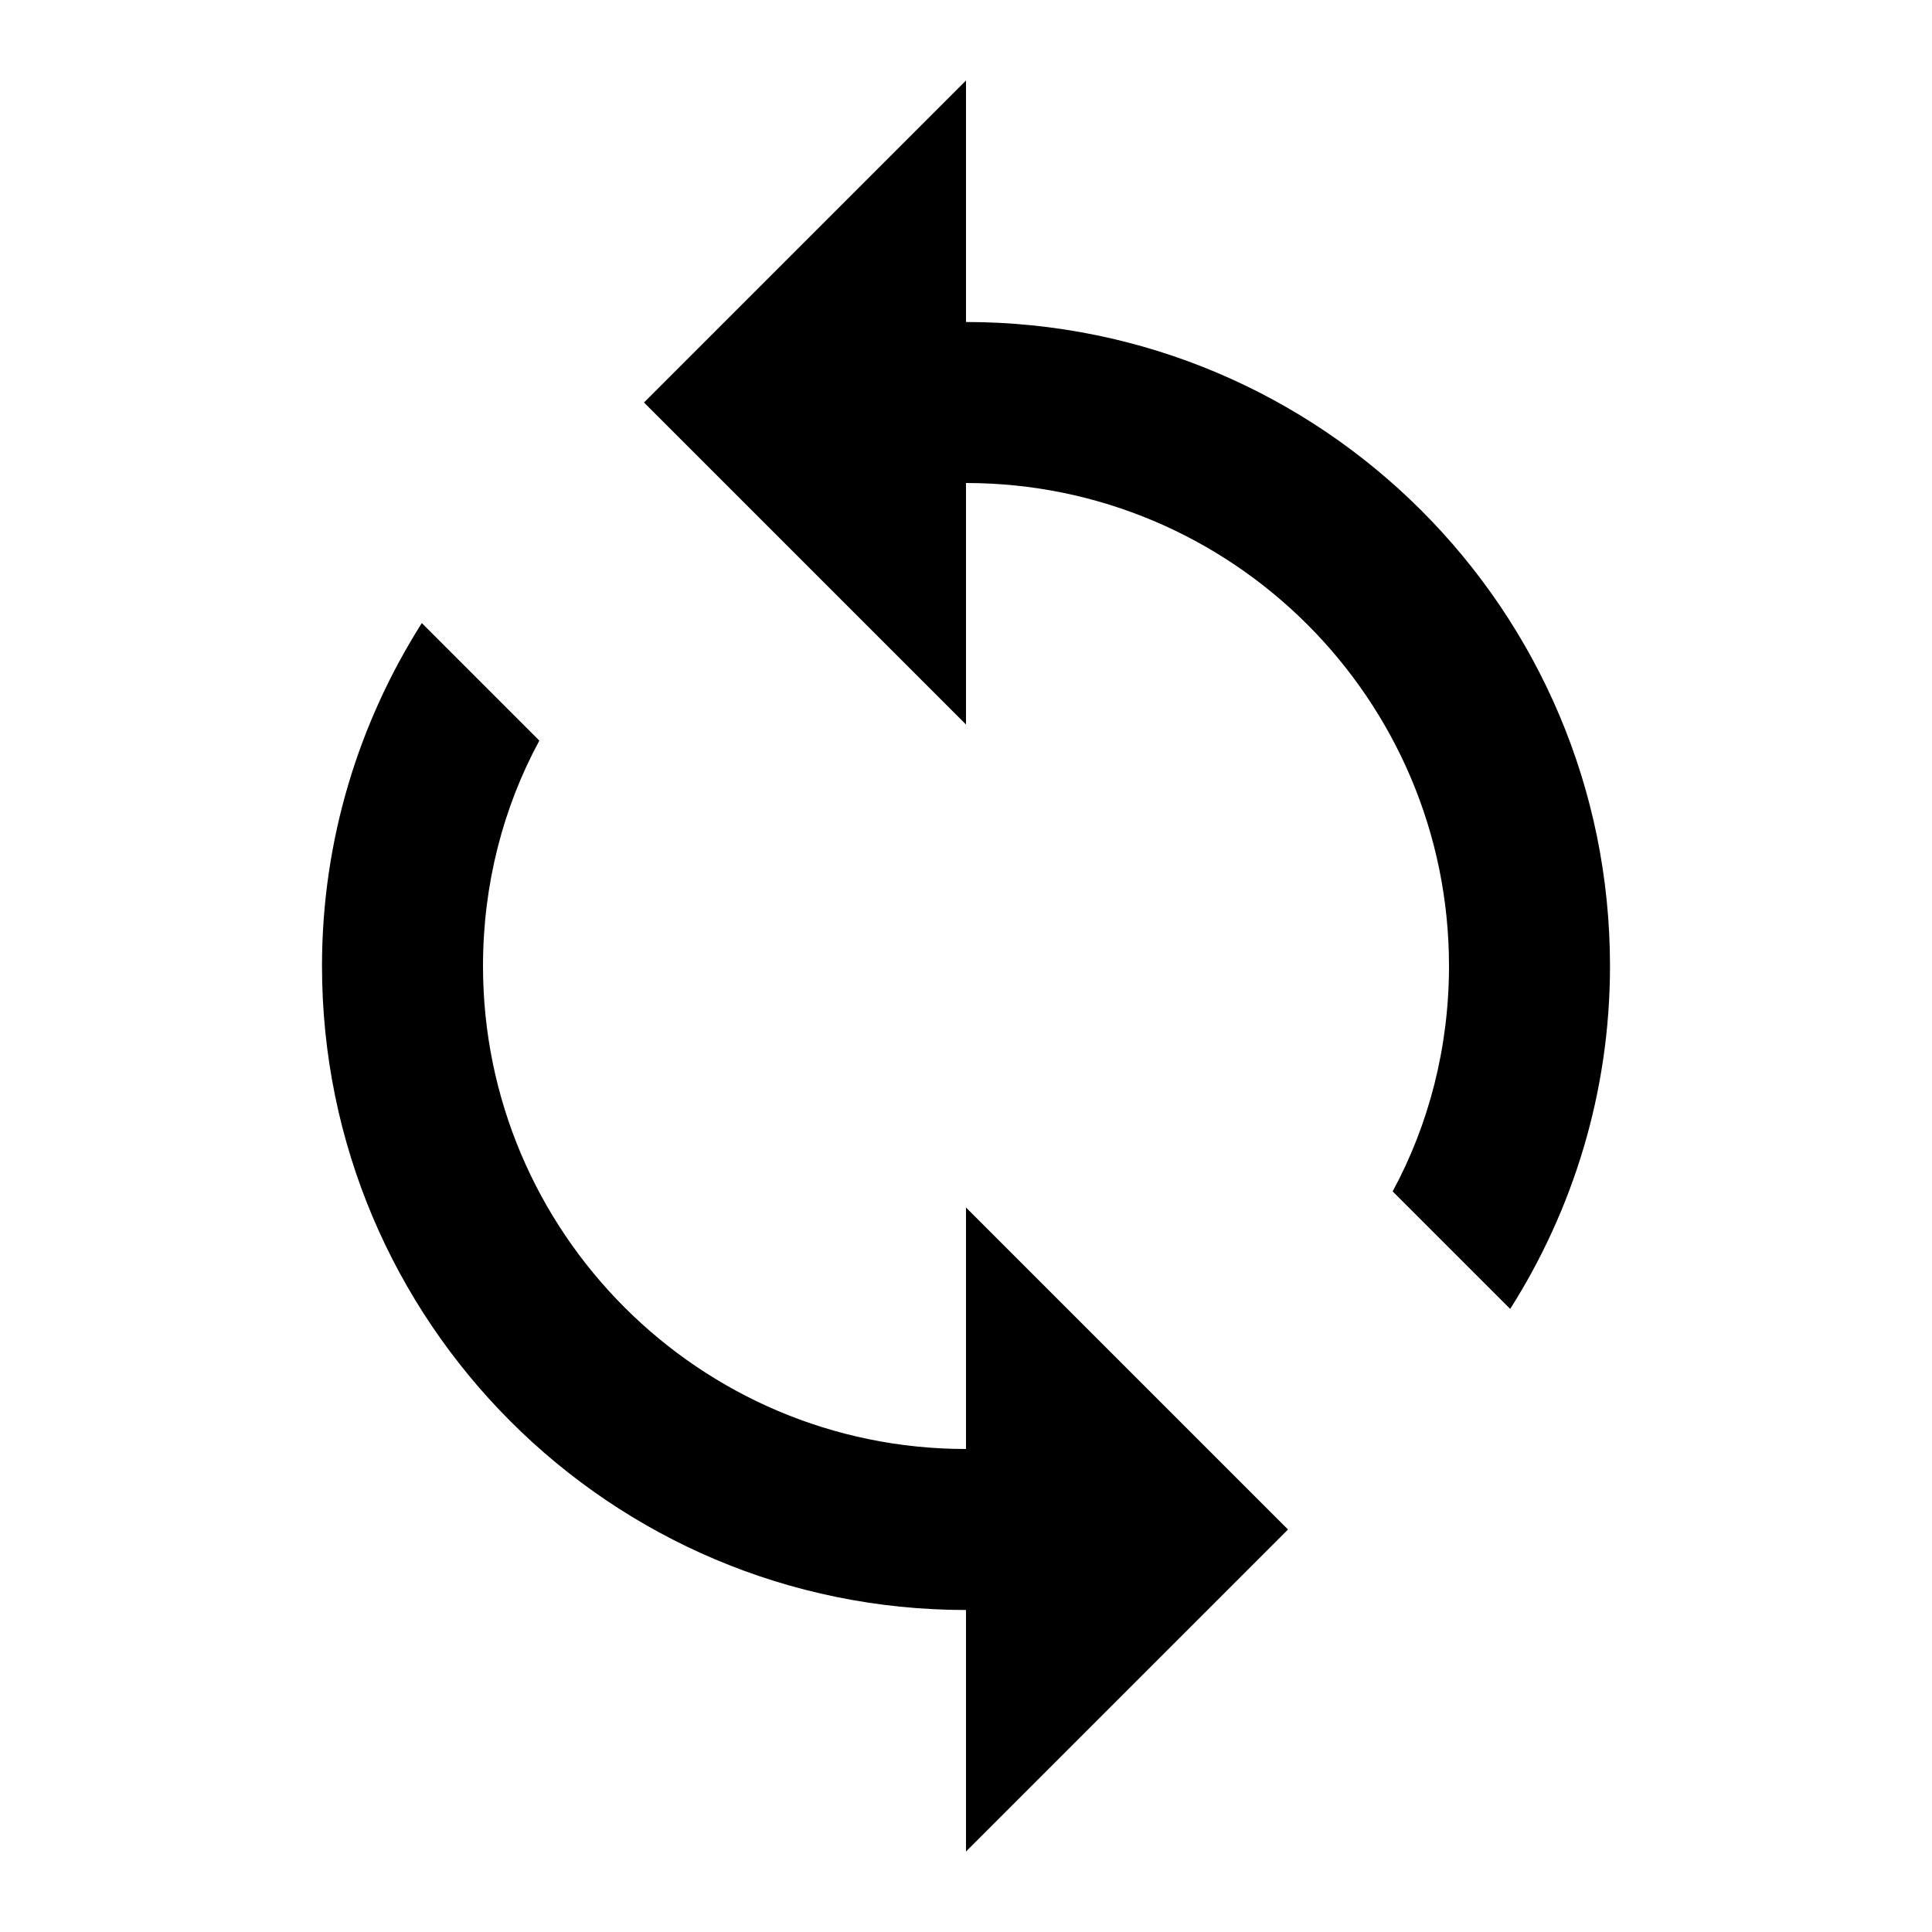
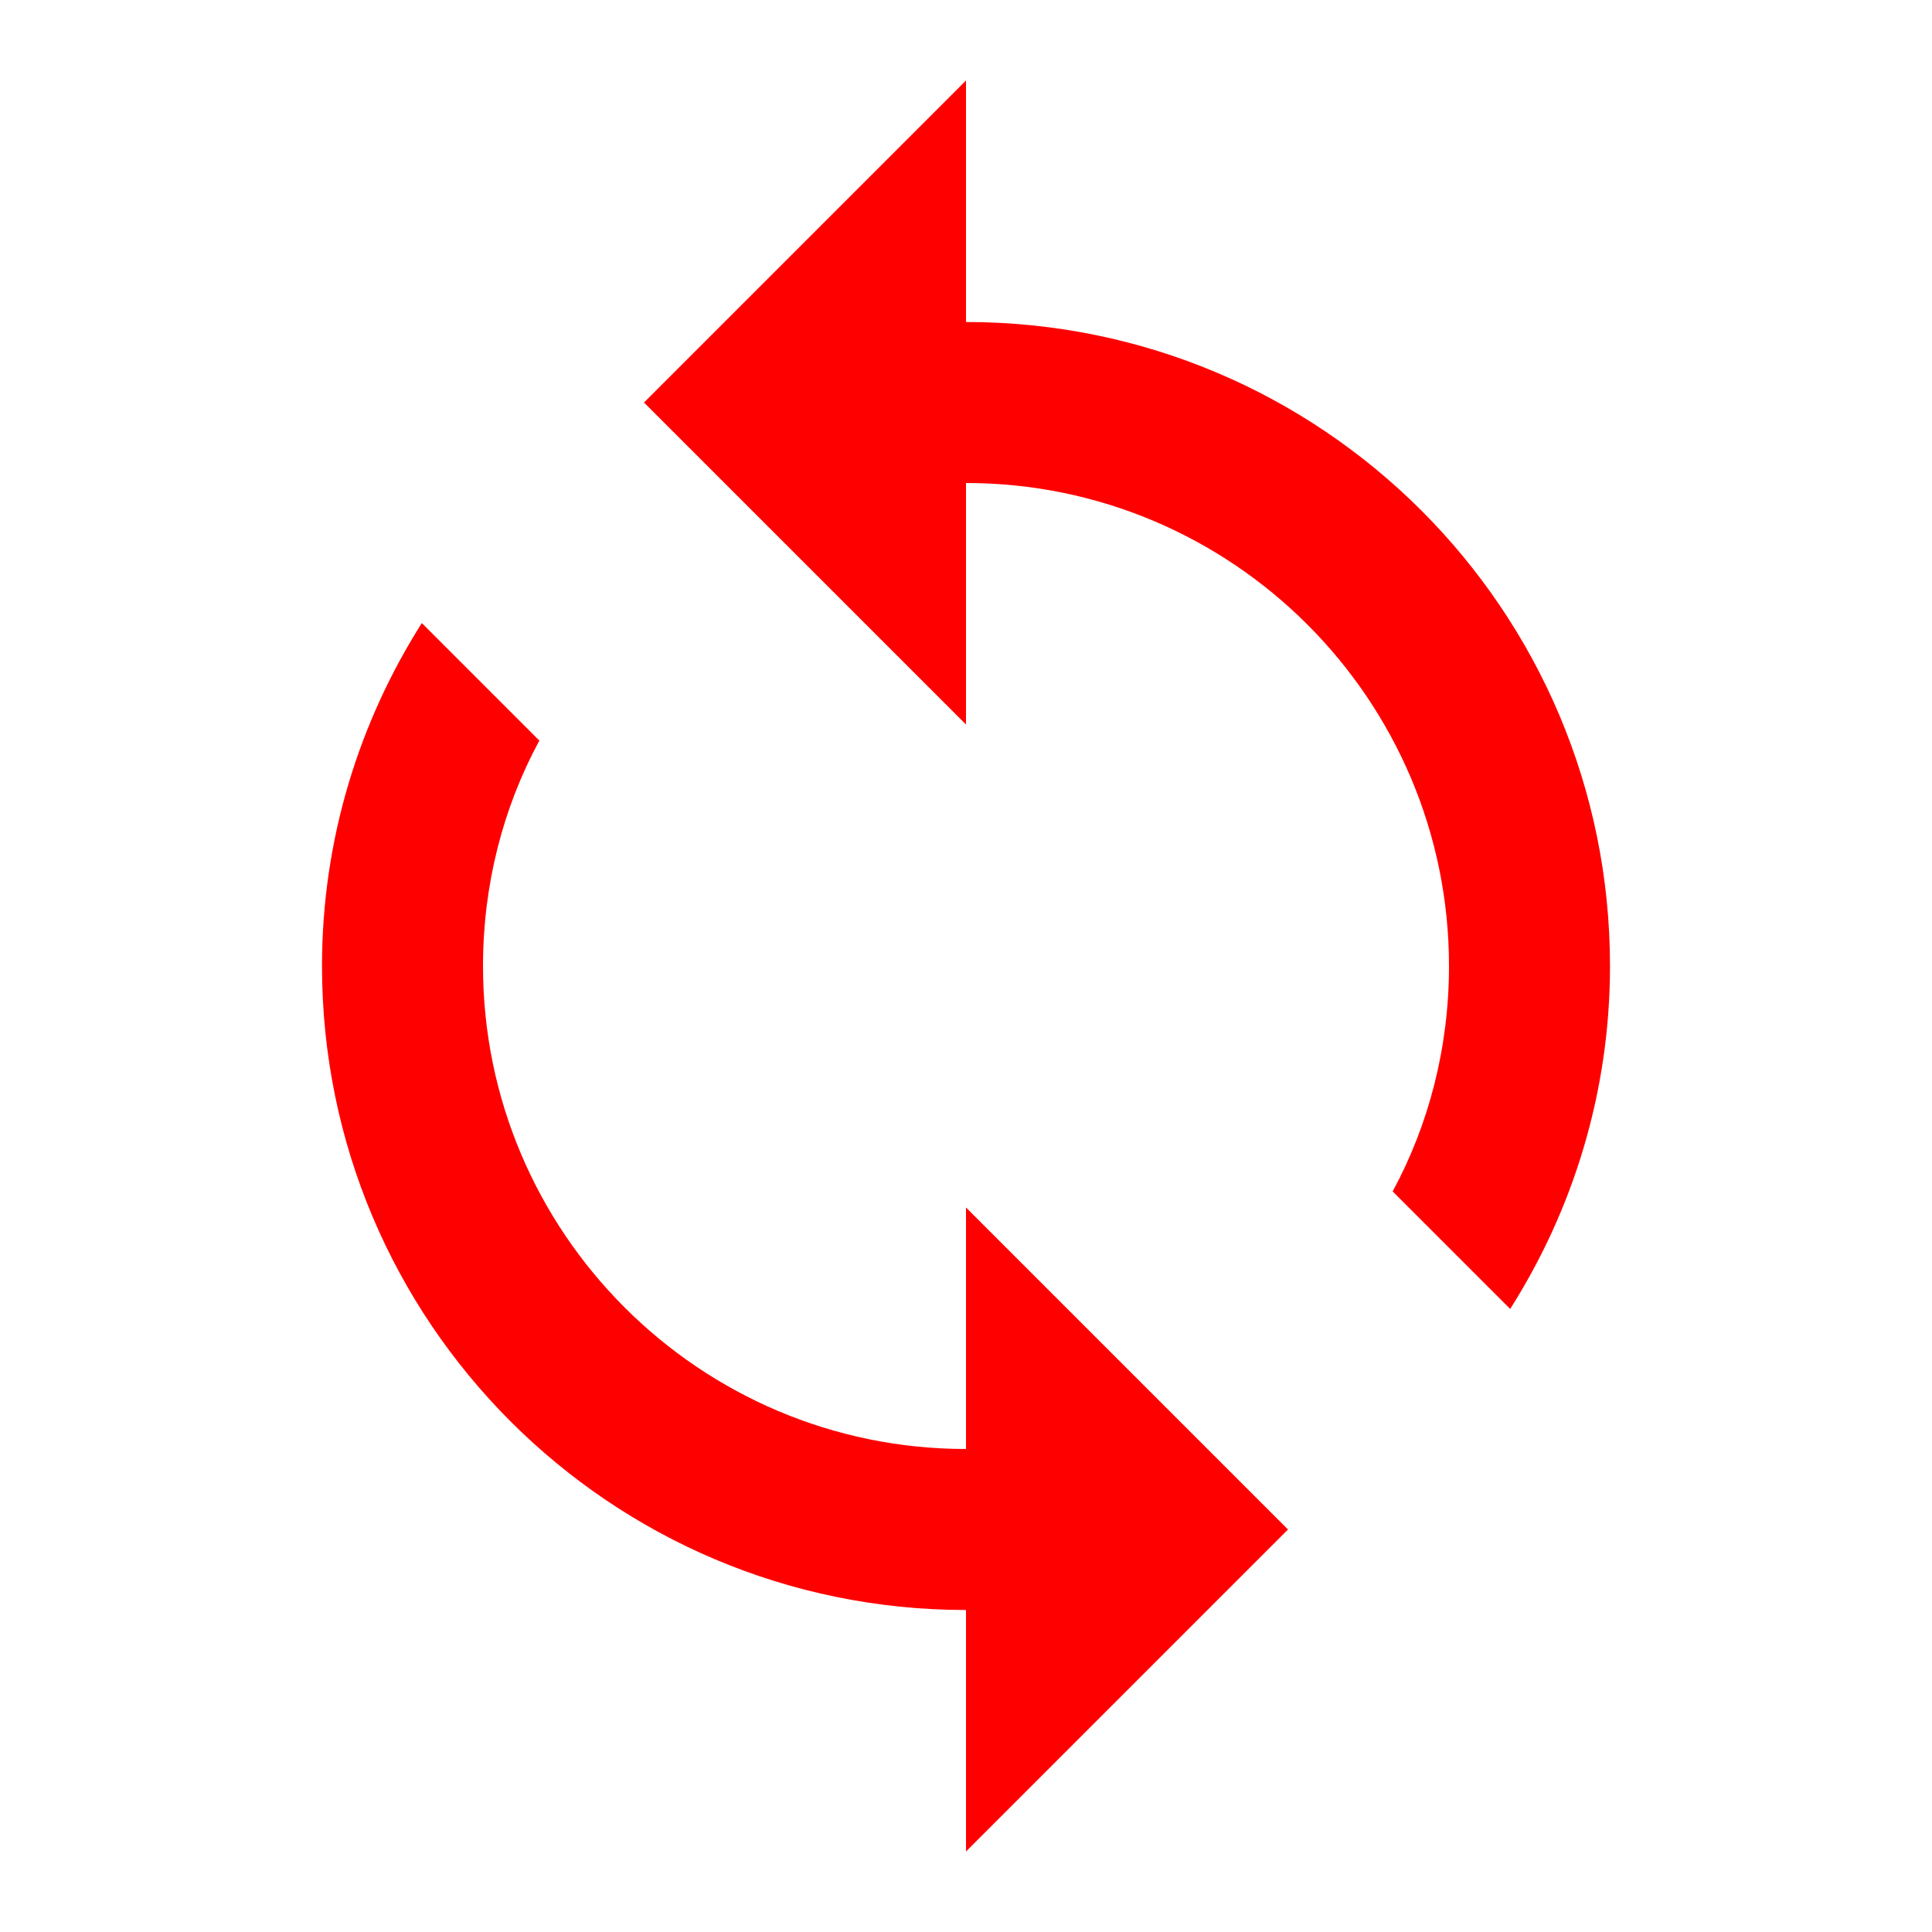
<svg xmlns="http://www.w3.org/2000/svg" width="24" height="24" viewBox="0 0 24 24">
-   <path d="M12 4V1L8 5l4 4V6c3.31 0 6 2.69 6 6 0 1.01-.25 1.97-.7 2.8l1.46 1.46C19.54 15.03 20 13.57 20 12c0-4.42-3.58-8-8-8zm0 14c-3.31 0-6-2.69-6-6 0-1.01.25-1.97.7-2.8L5.24 7.74C4.46 8.97 4 10.43 4 12c0 4.42 3.58 8 8 8v3l4-4-4-4v3z" />
+   <path d="M12 4V1L8 5l4 4V6c3.31 0 6 2.69 6 6 0 1.01-.25 1.97-.7 2.8l1.46 1.46C19.54 15.03 20 13.57 20 12c0-4.42-3.58-8-8-8zm0 14c-3.31 0-6-2.69-6-6 0-1.01.25-1.97.7-2.8L5.24 7.74C4.46 8.97 4 10.43 4 12c0 4.42 3.58 8 8 8v3l4-4-4-4v3z" fill="#ff0000" />
</svg>
